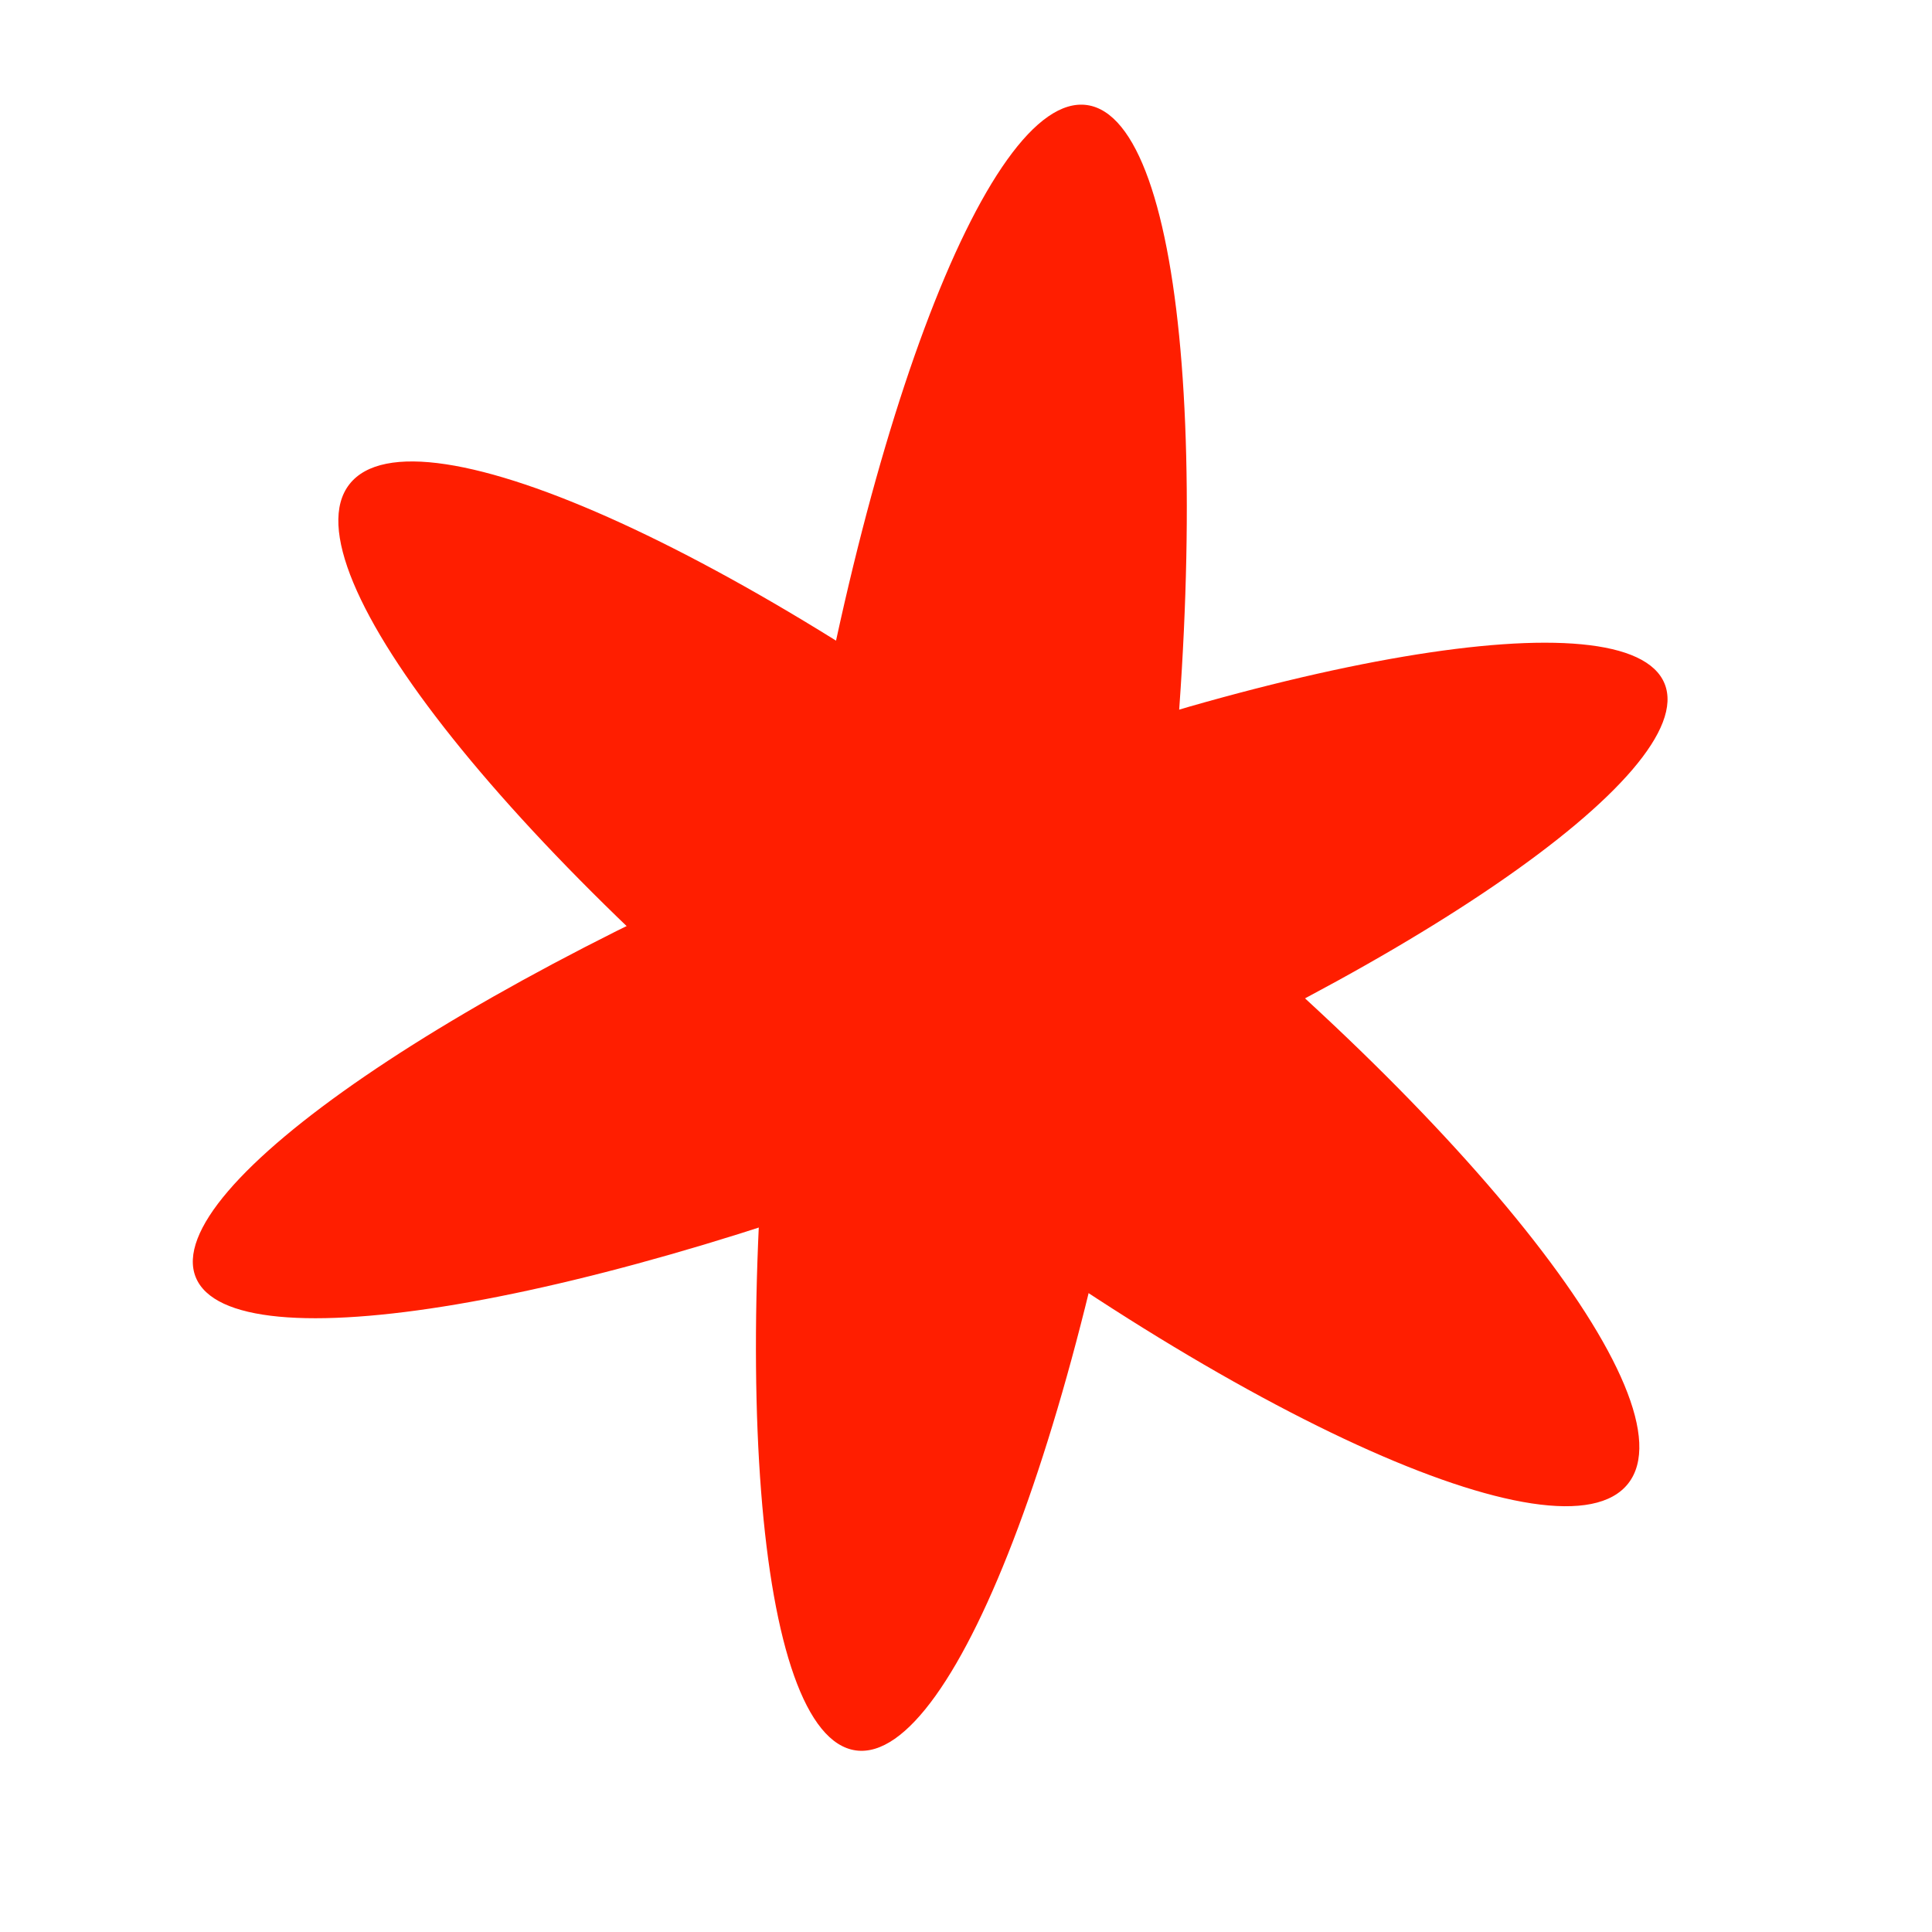
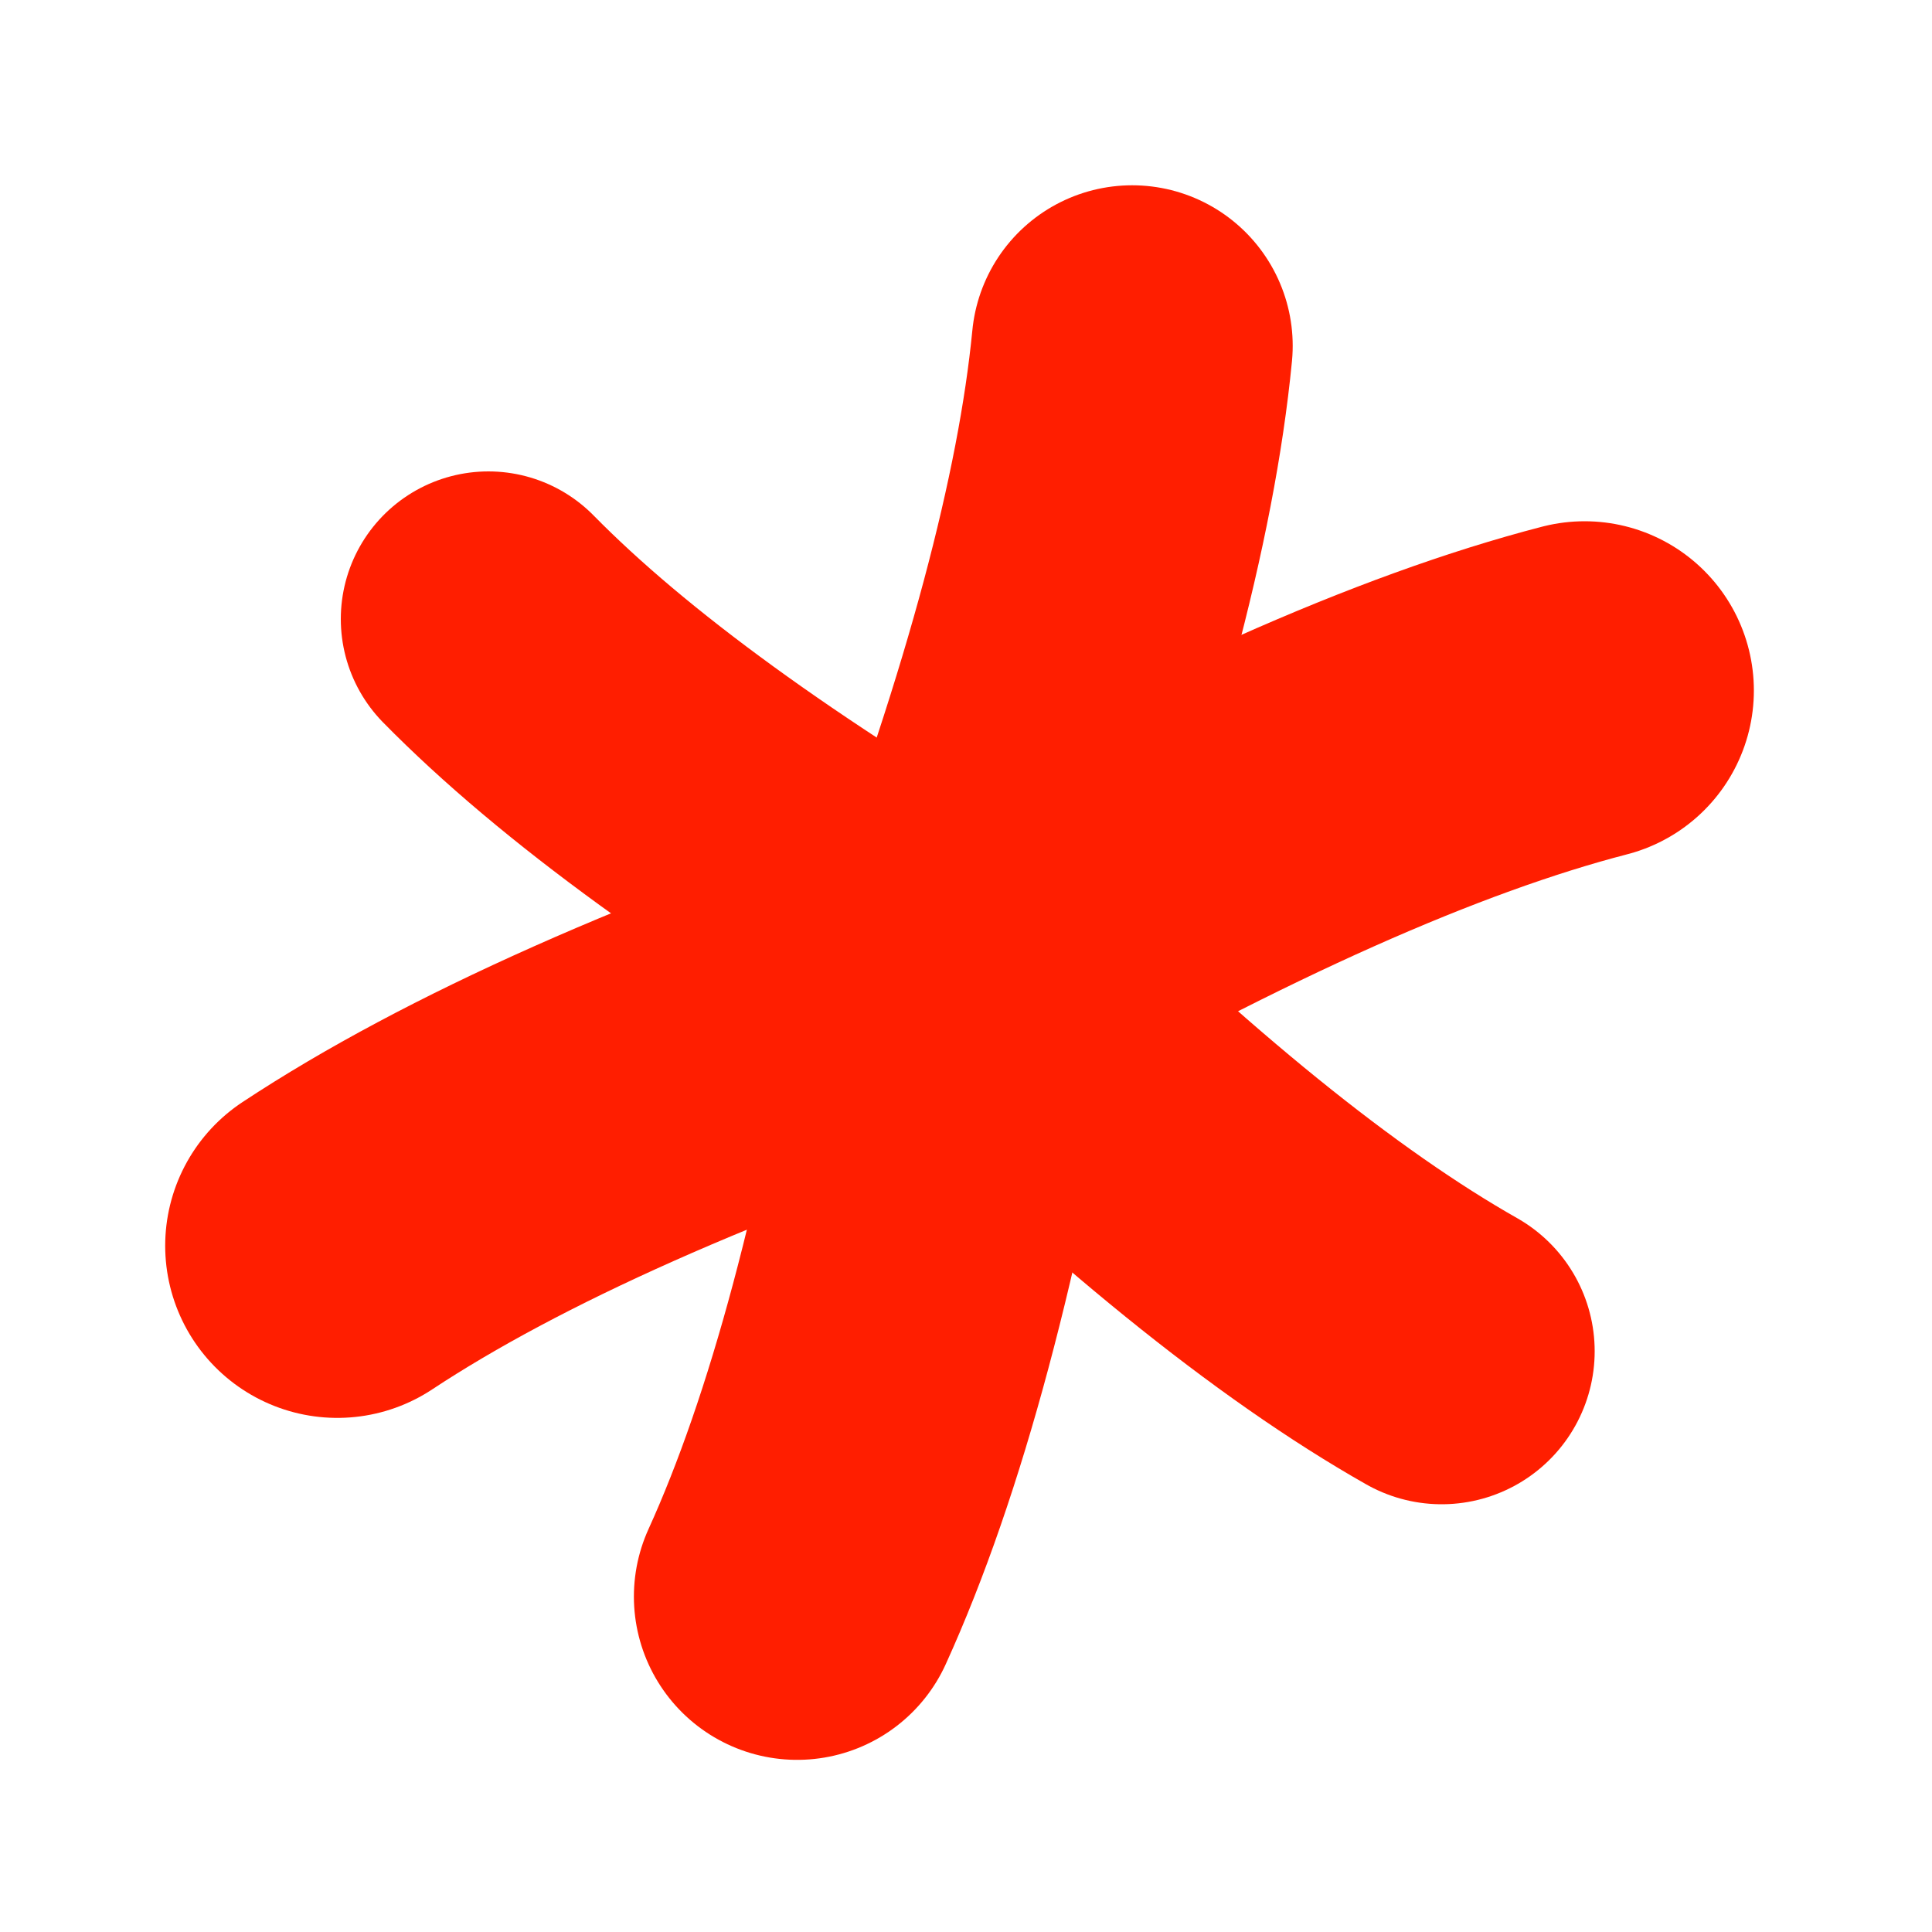
- <svg xmlns="http://www.w3.org/2000/svg" viewBox="0 0 200 200" width="200" height="200" role="img" aria-label="FC5K">
-   <g fill="#ff1e00" transform="translate(100 100) rotate(8)">
-     <ellipse rx="19" ry="86" transform="rotate(0) translate(0 -4)" />
-     <ellipse rx="18" ry="82" transform="rotate(60) translate(0 4)" />
-     <ellipse rx="20" ry="84" transform="rotate(120) translate(0 -3)" />
-     <circle r="26" />
+ <svg xmlns="http://www.w3.org/2000/svg" viewBox="0 0 500 500" role="img" aria-label="FC5K">
+   <g transform="translate(250 250)" stroke="#ff1e00" stroke-linecap="round" fill="none">
+     <path d="M0 0 Q70.7 70.0 123.1 99.7" stroke-width="79.2" />
+     <path d="M0 0 Q-17.1 104.7 -43.7 163.2" stroke-width="84.5" />
+     <path d="M0 0 Q-106.2 35.1 -162.7 72.4" stroke-width="89.1" />
+     <path d="M0 0 Q-82.9 -48.4 -123.6 -89.8" stroke-width="76.4" />
+     <path d="M0 0 Q36.9 -97.6 43.0 -160.5" stroke-width="83.1" />
+     <path d="M0 0 Q95.6 -54.6 160.1 -71.3" stroke-width="87.6" />
+     <circle r="55" fill="#ff1e00" stroke="none" />
  </g>
</svg>
